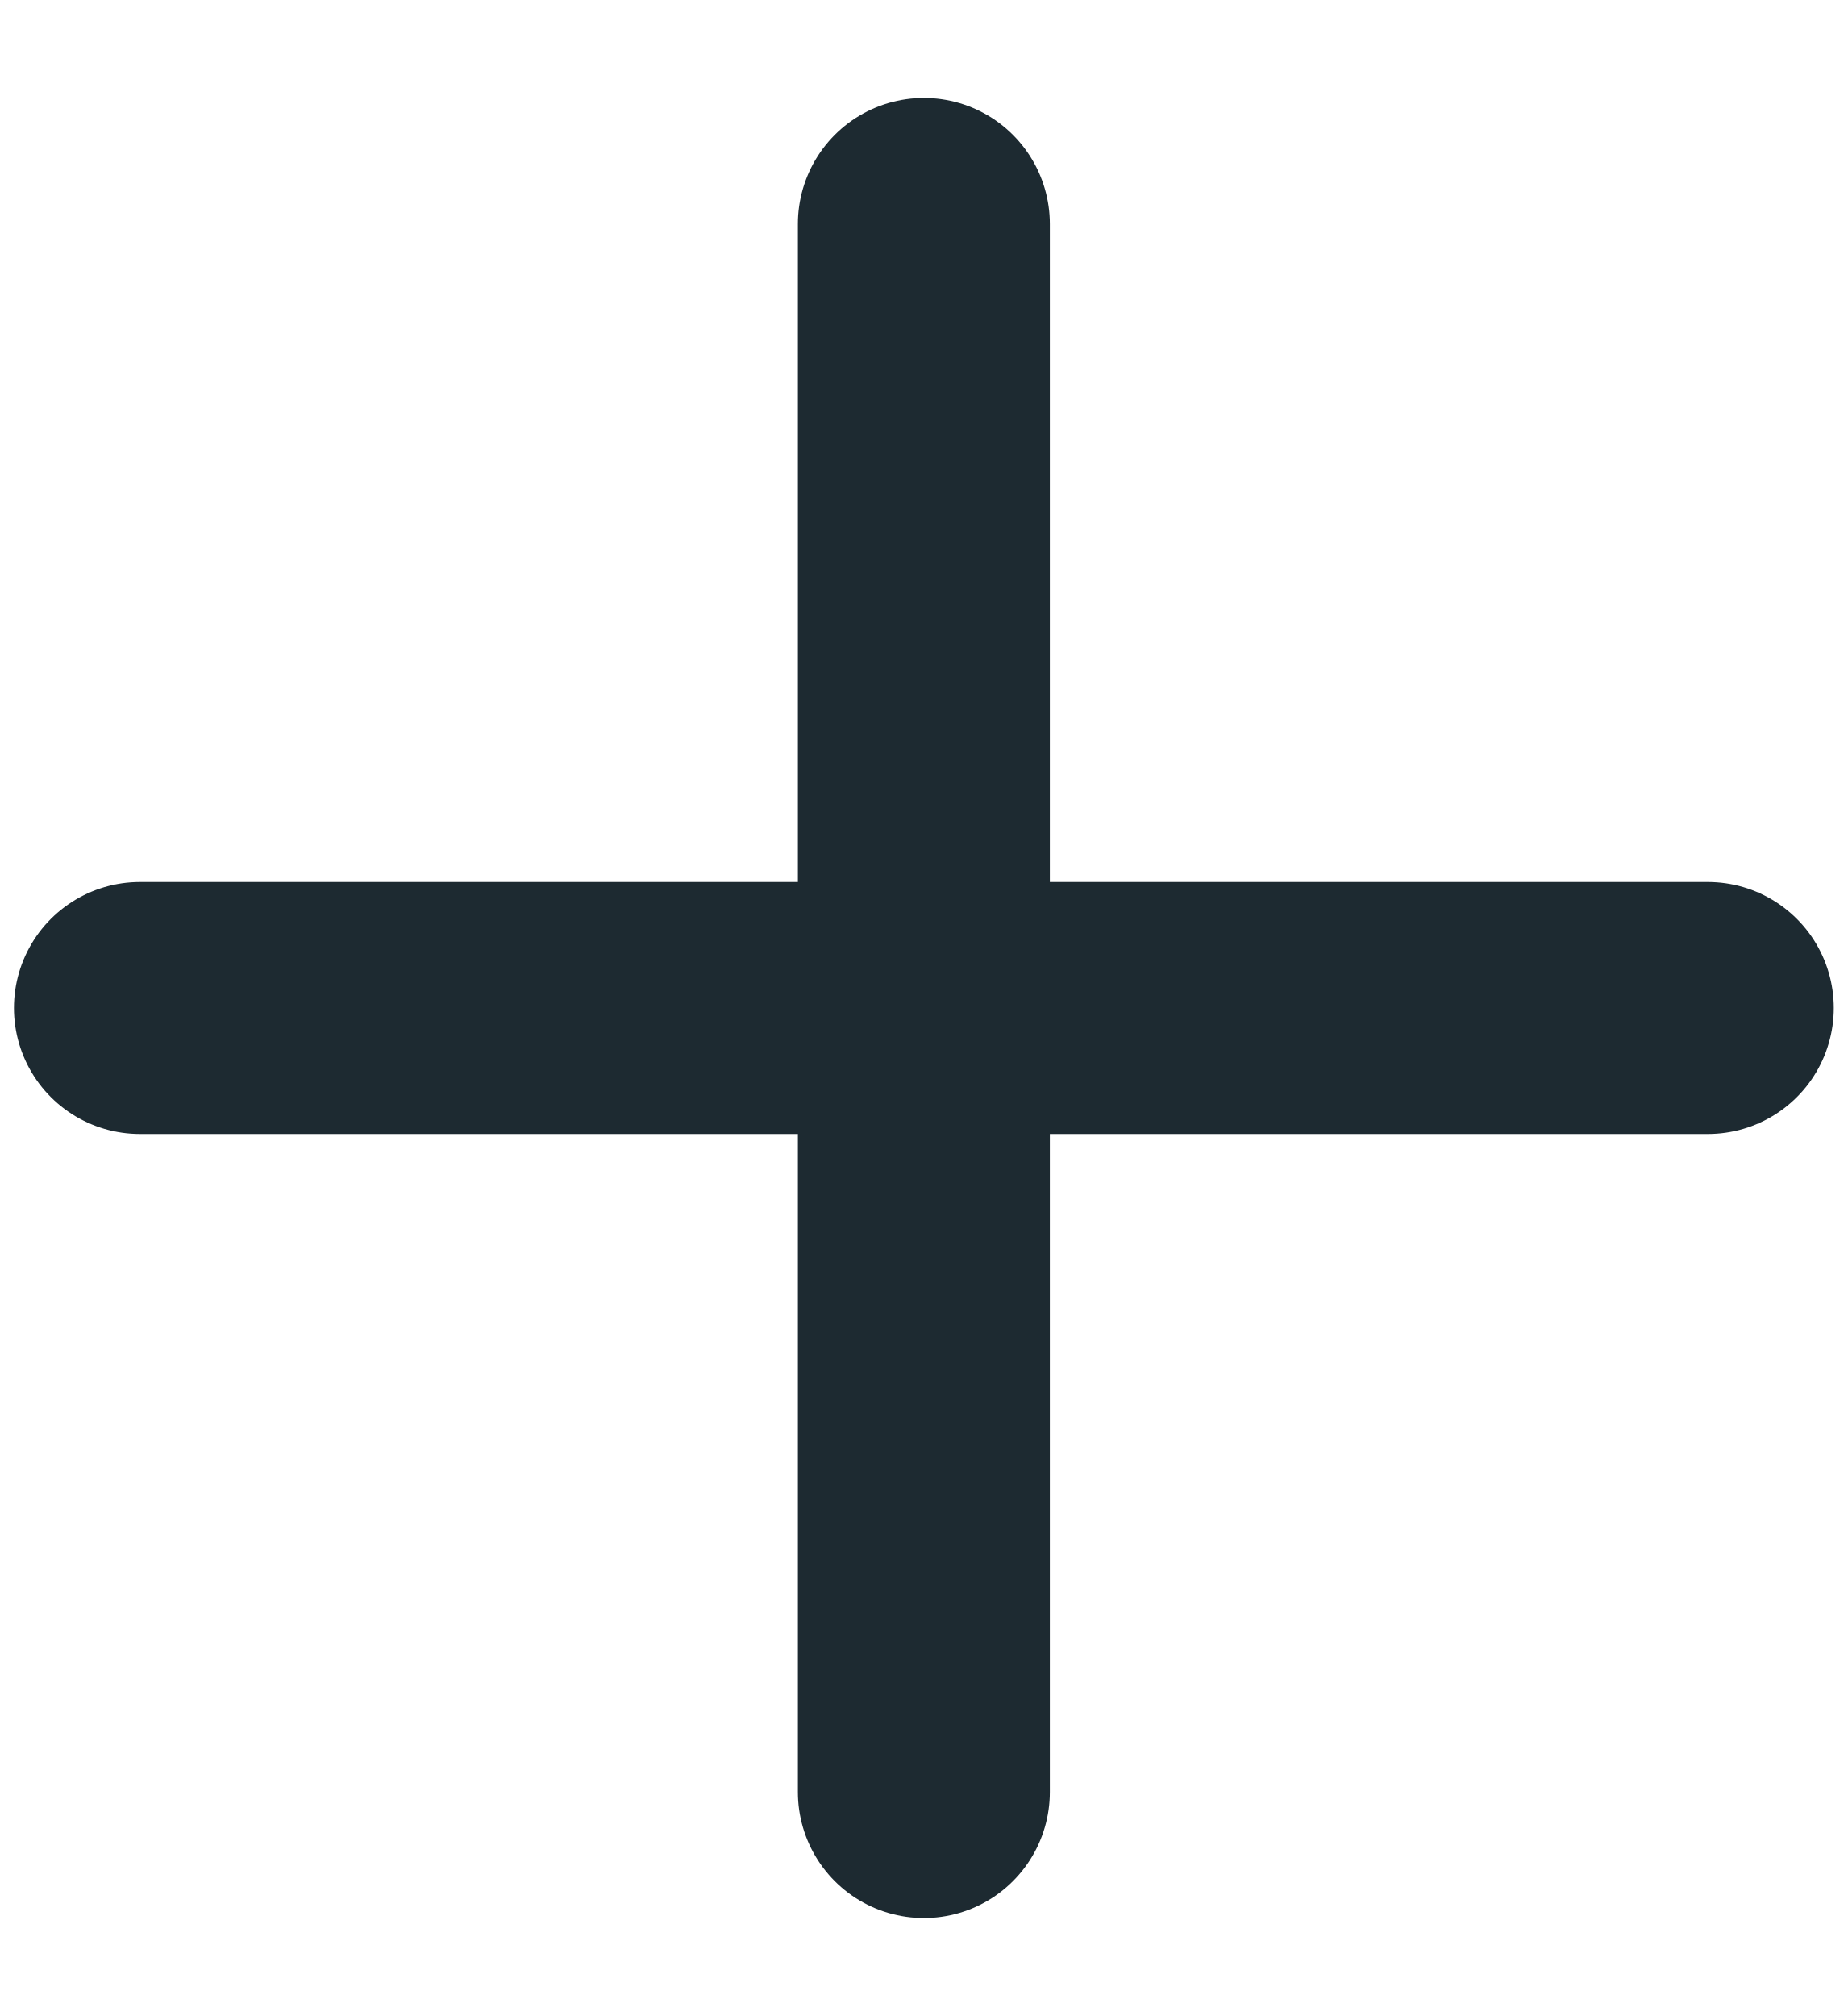
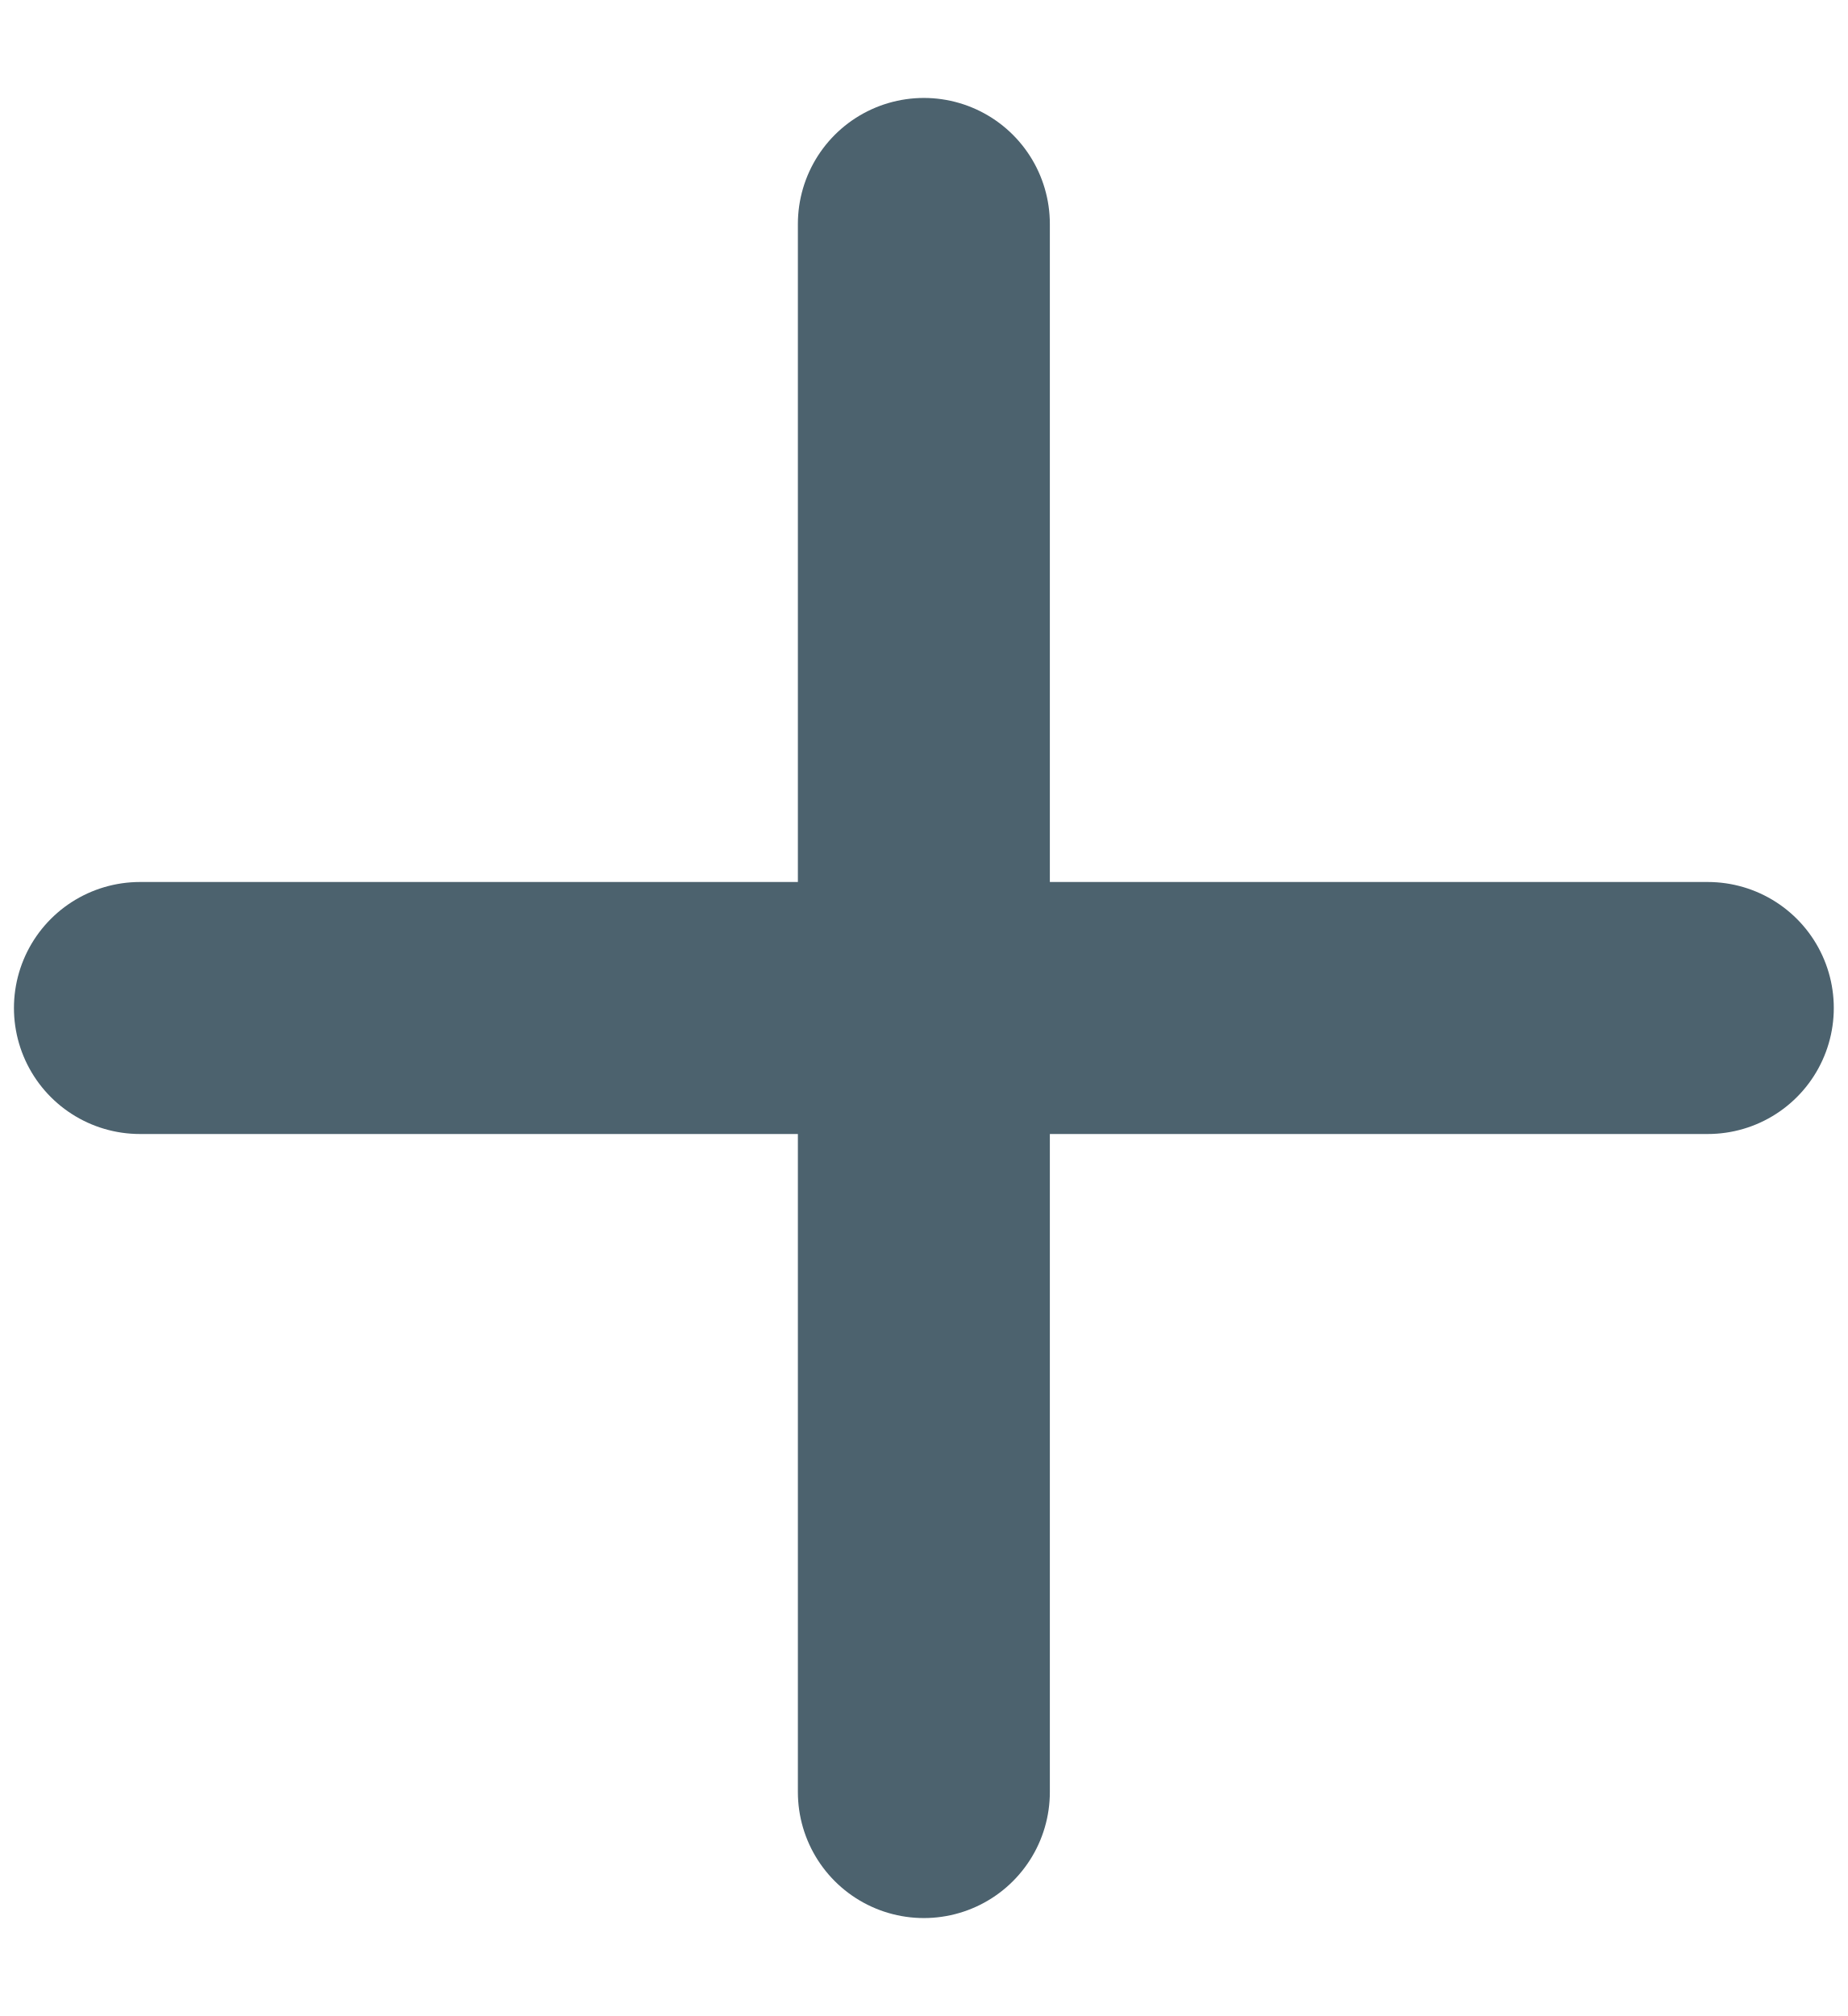
<svg xmlns="http://www.w3.org/2000/svg" width="11" height="12" viewBox="0 0 11 12" fill="none">
-   <path d="M5.5 1.333V10.667M0.833 6H10.167" stroke="#1D2A31" stroke-width="1.5" stroke-linecap="round" stroke-linejoin="round" />
+   <path d="M5.5 1.333V10.667M0.833 6H10.167" stroke="#4C626E" stroke-width="1.5" stroke-linecap="round" stroke-linejoin="round" />
</svg>
